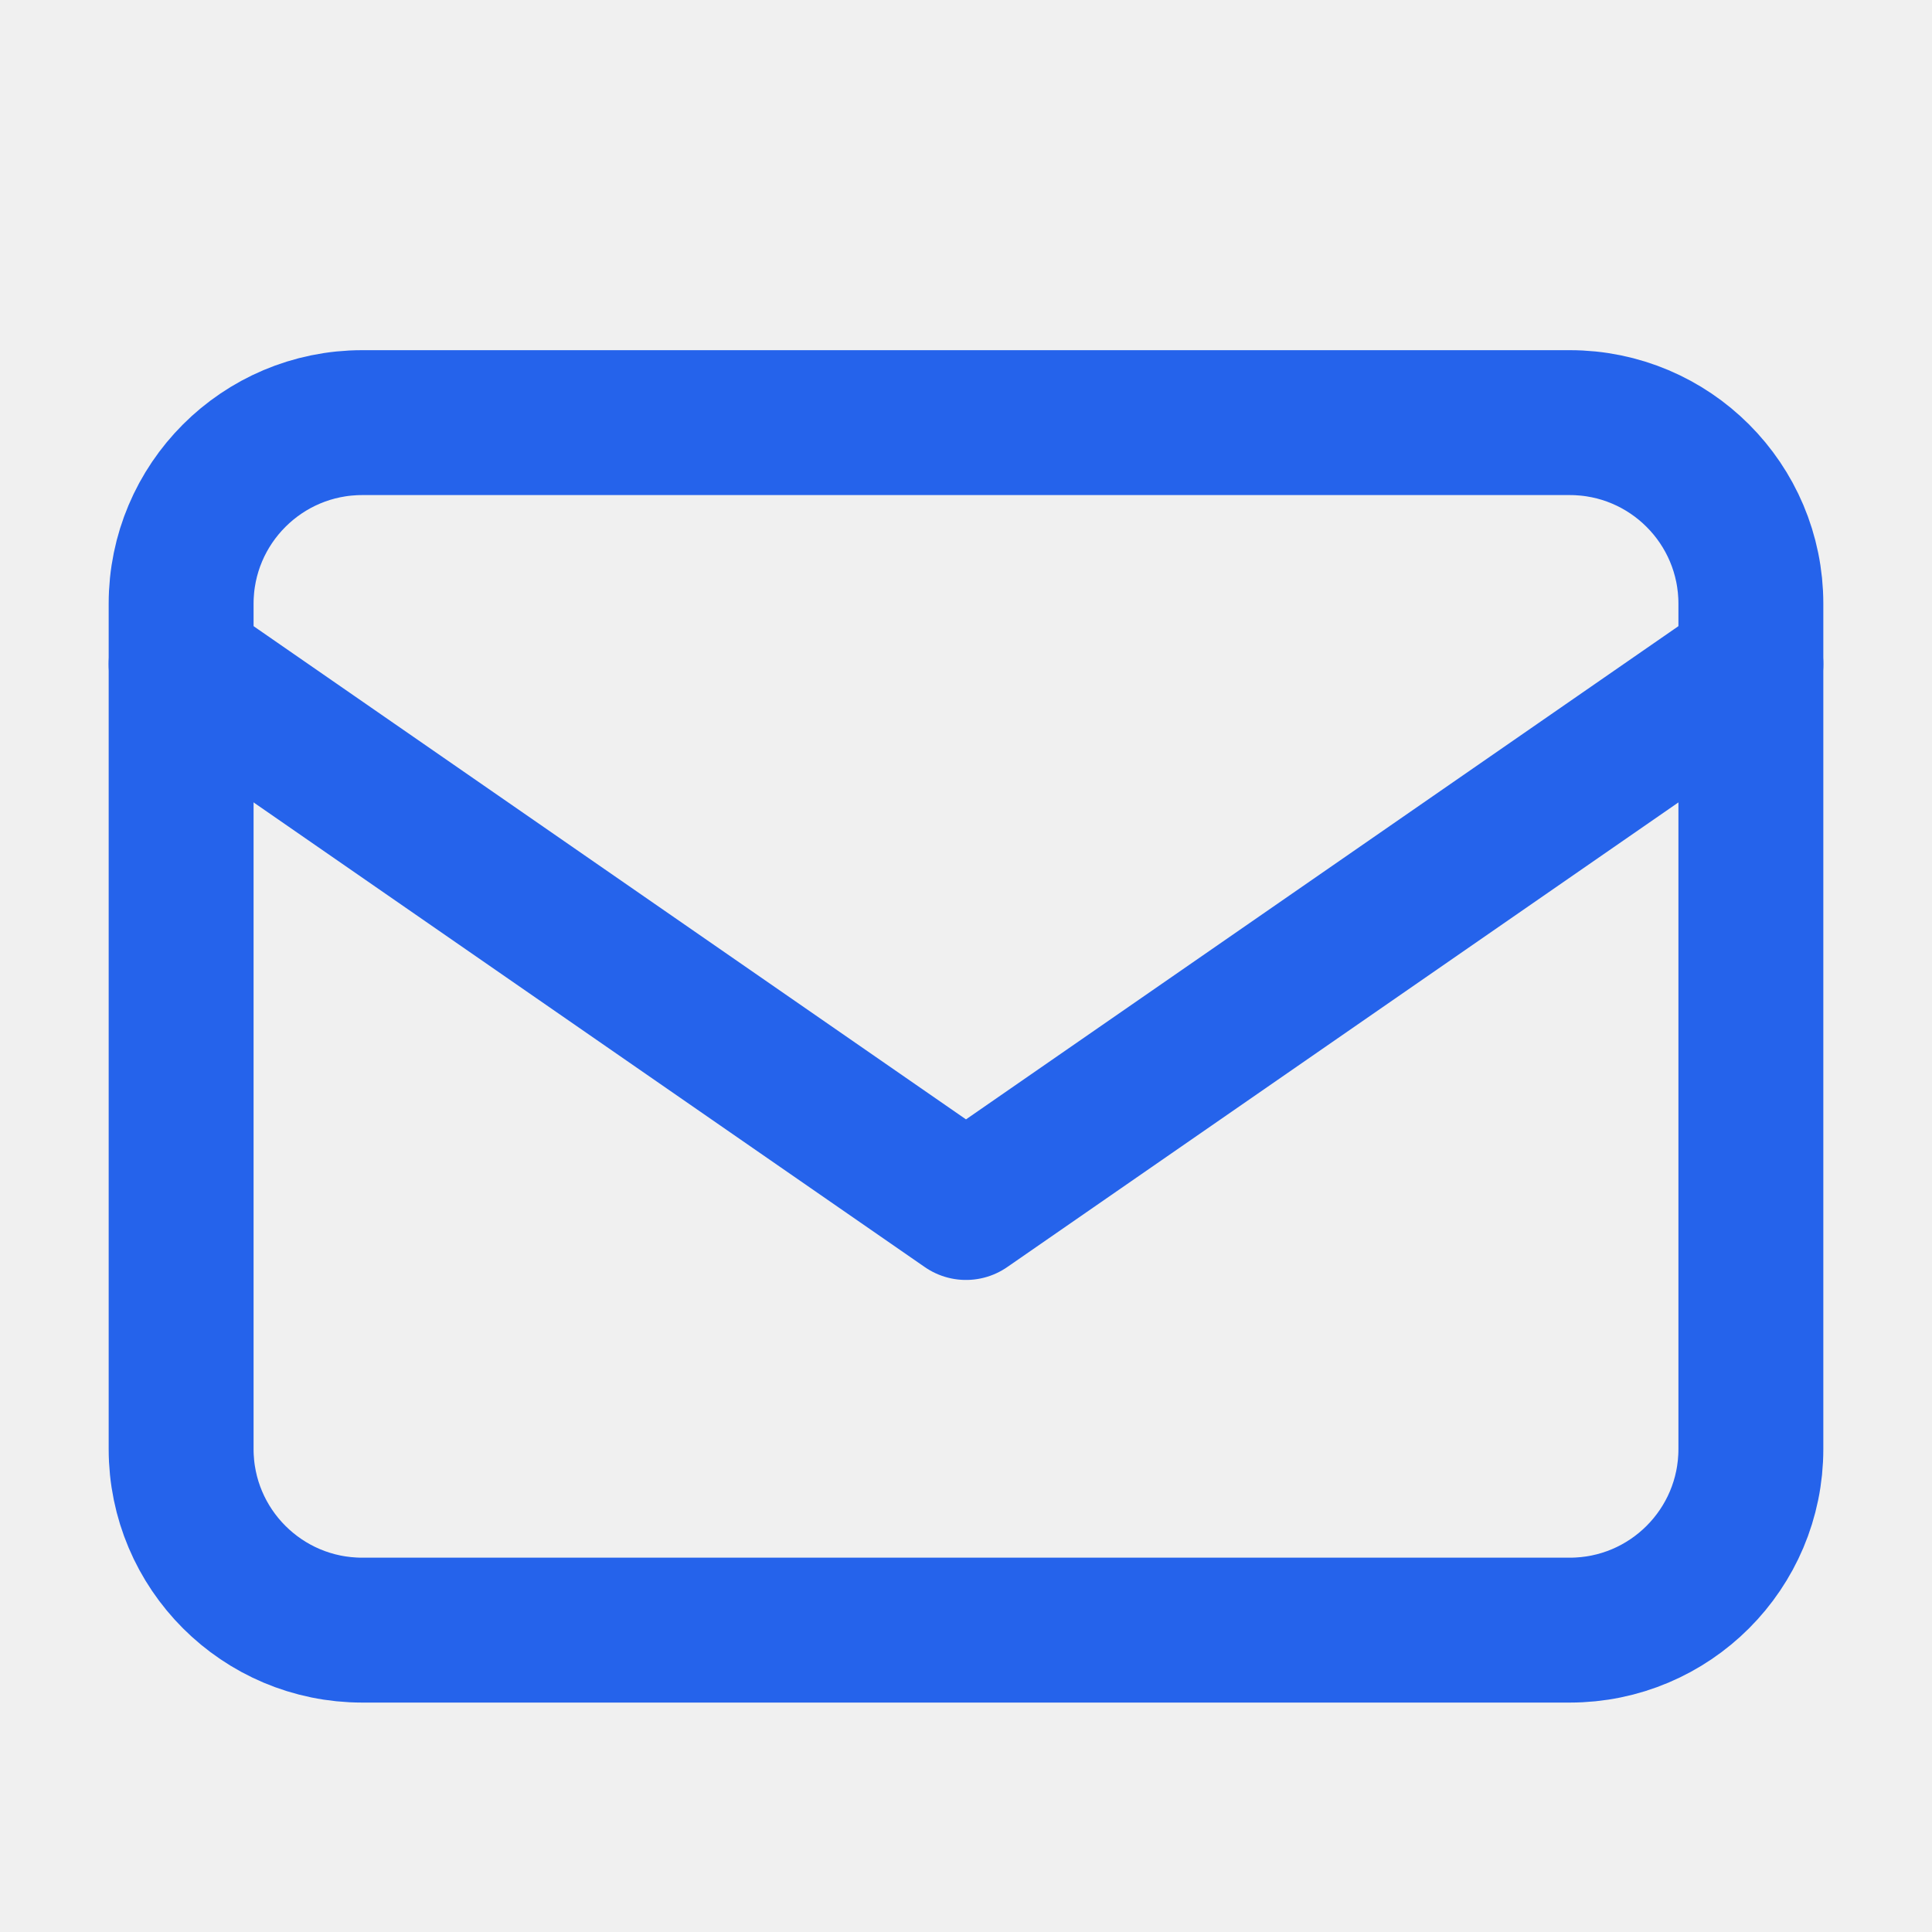
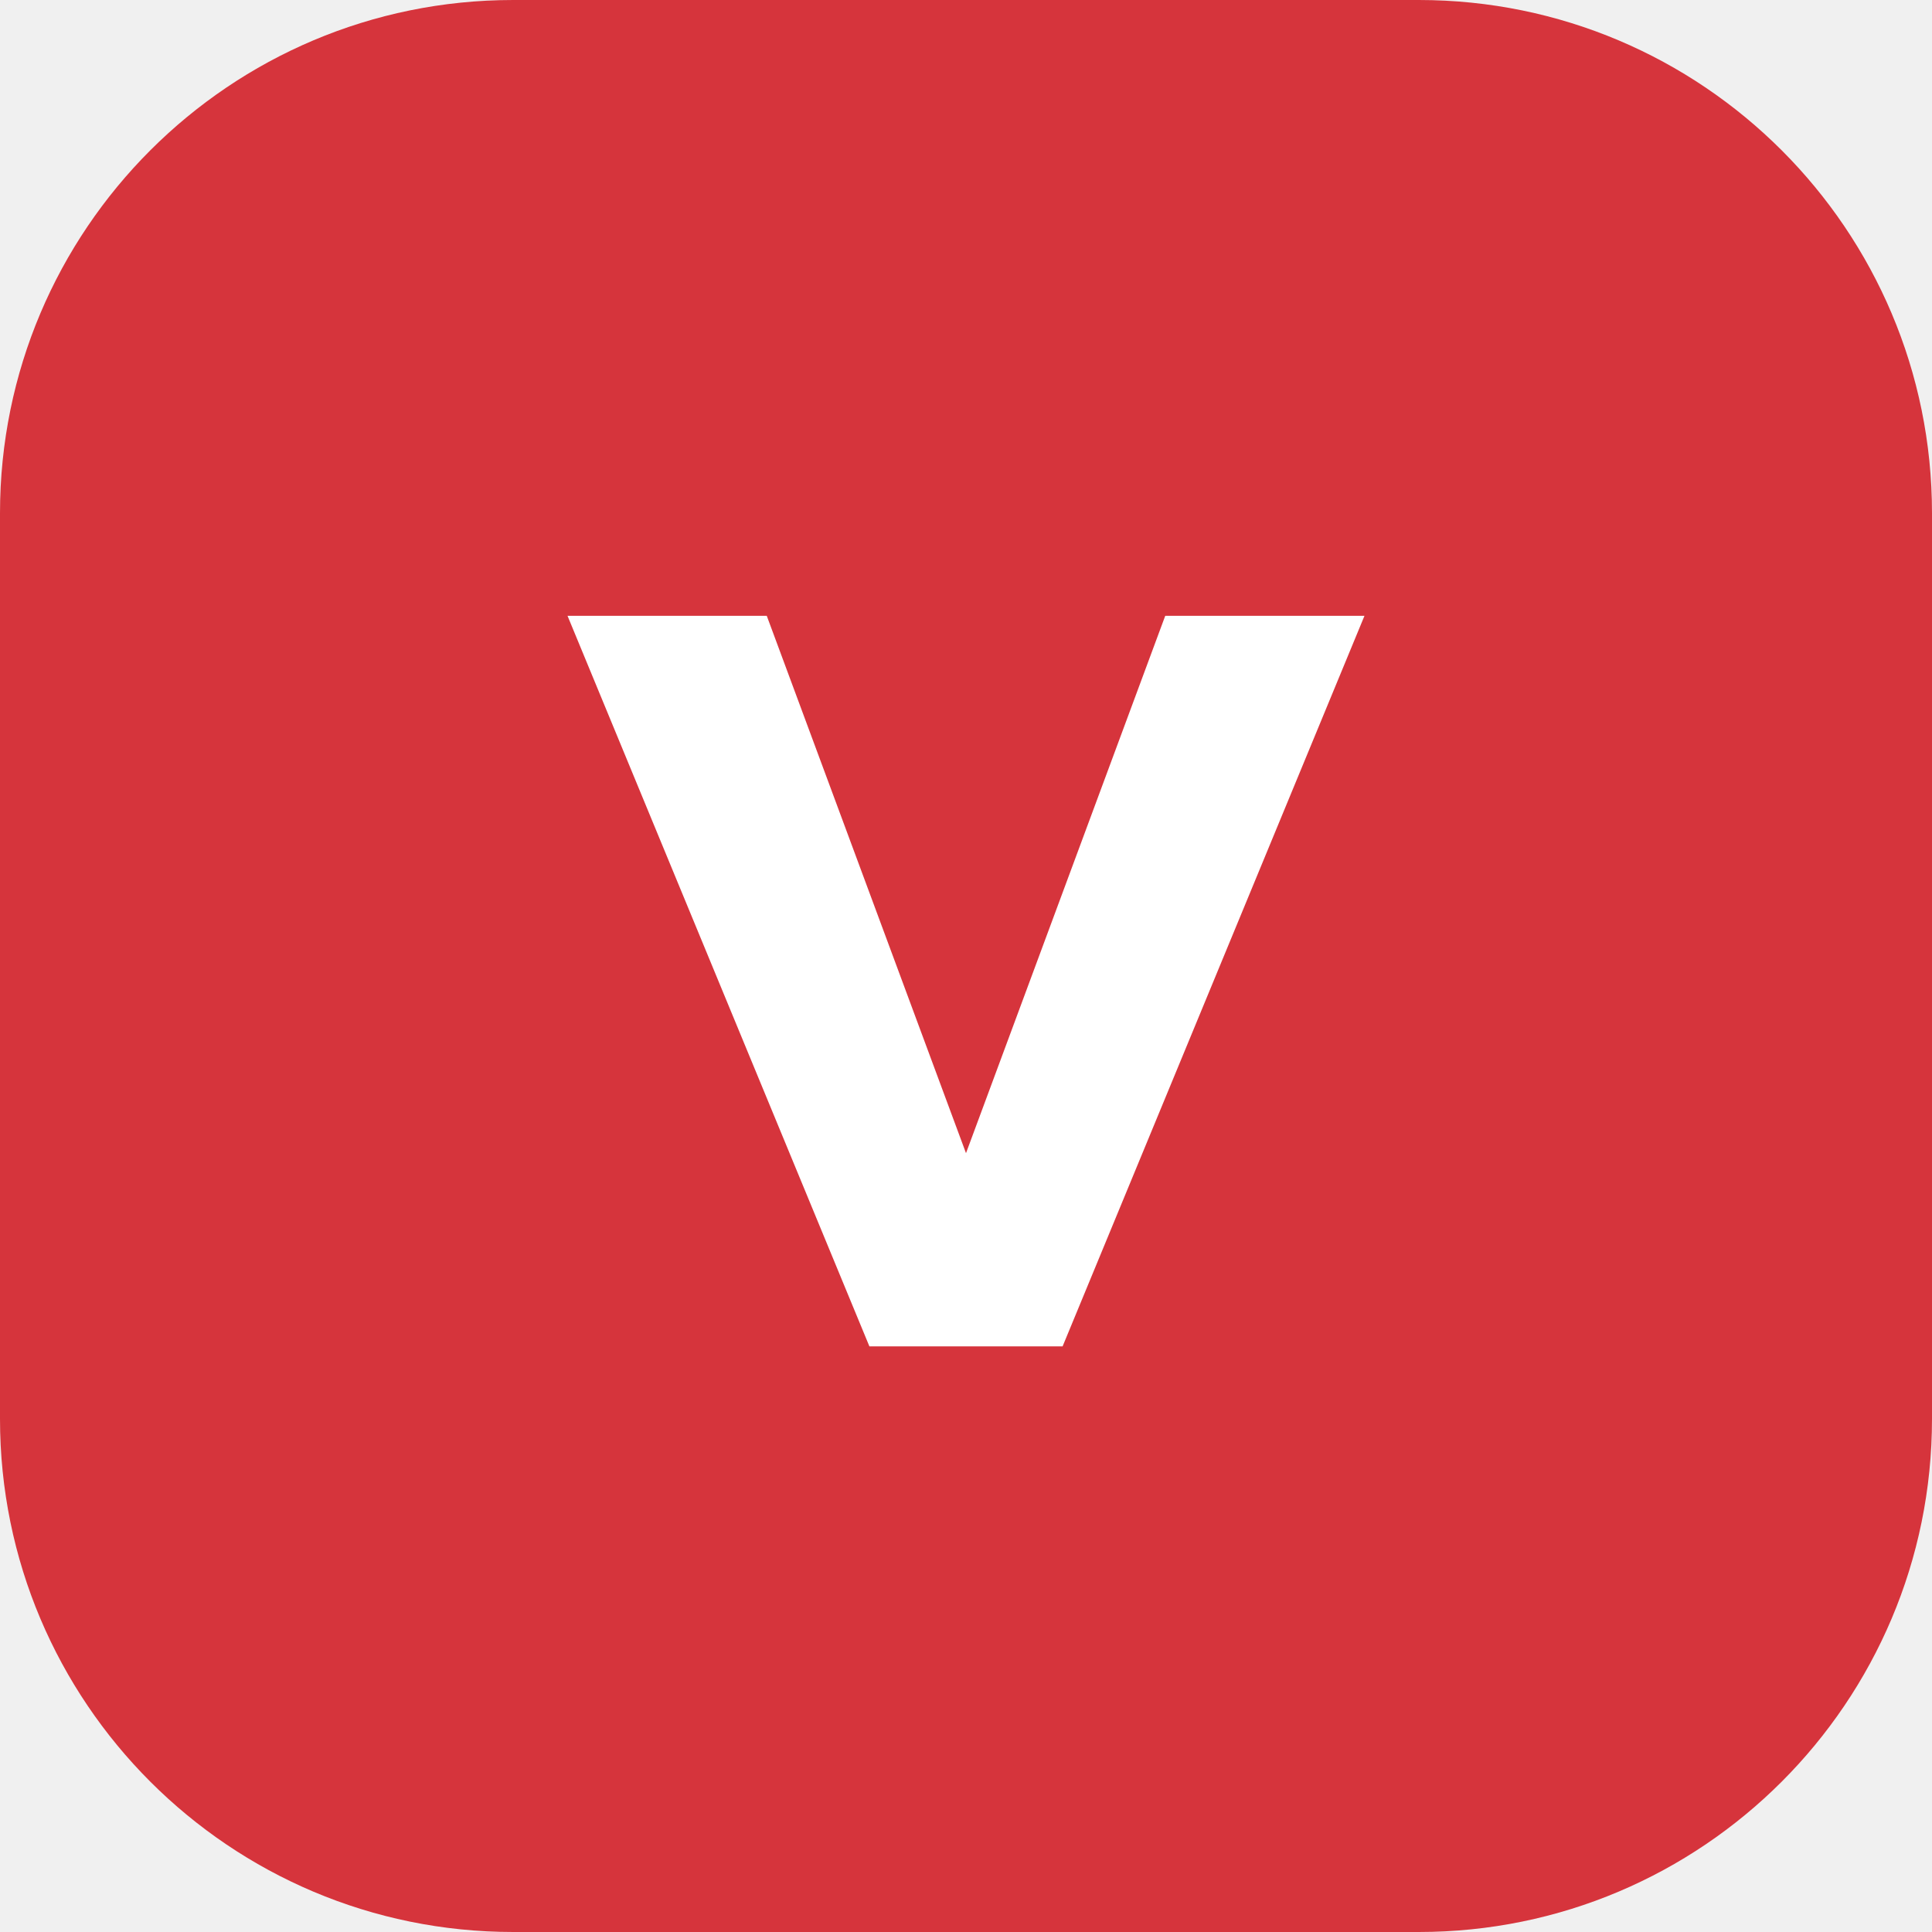
- <svg xmlns="http://www.w3.org/2000/svg" viewBox="0 0 32 32" fill="none">
-   <rect x="3" y="7" width="26" height="20" rx="3" stroke="#2563EB" stroke-width="2.4" fill="none" />
-   <path d="M3 11l13 9 13-9" stroke="#2563EB" stroke-width="2.4" stroke-linecap="round" stroke-linejoin="round" />
+ <svg xmlns="http://www.w3.org/2000/svg" viewBox="0 0 32 32" fill="none" role="img" aria-label="Valasys">
+   <rect width="32" height="32" rx="8.5" fill="#D6343C" />
+   <path d="M9.4 10.2h3.3l3.3 8.9 3.3-8.9h3.3l-5 12.1h-3.2l-5-12.1z" fill="#fff" />
</svg>
